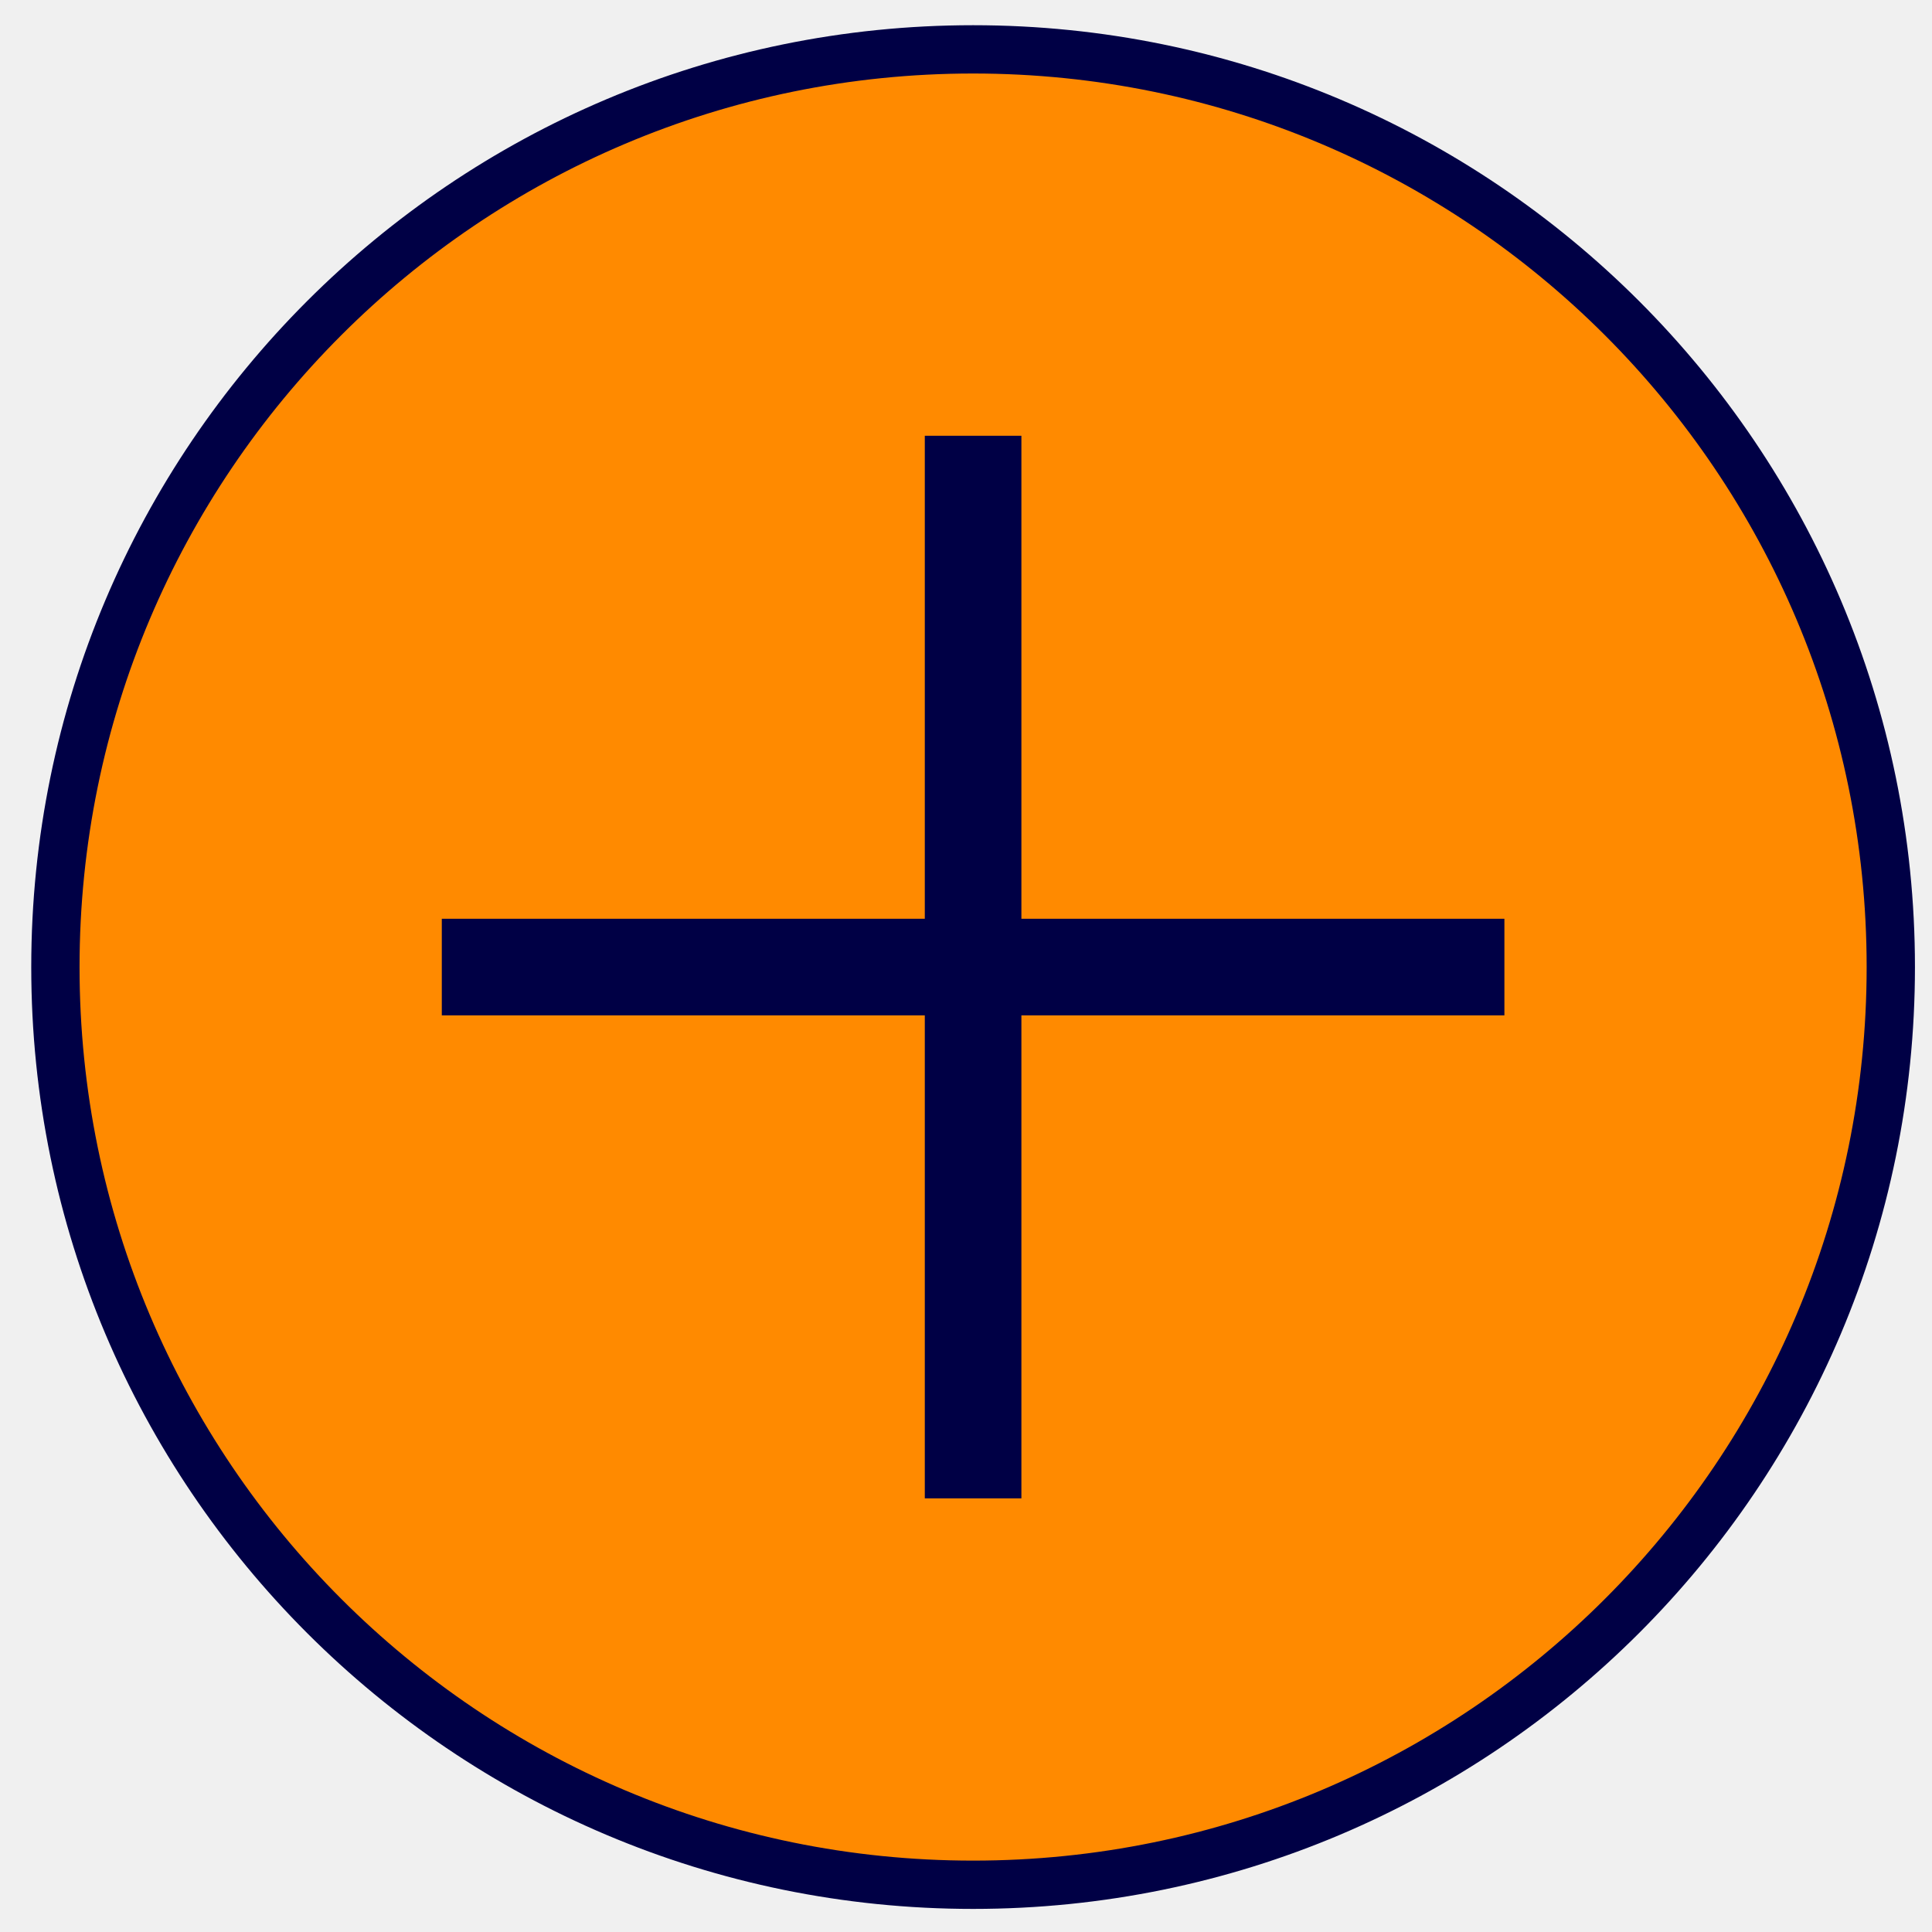
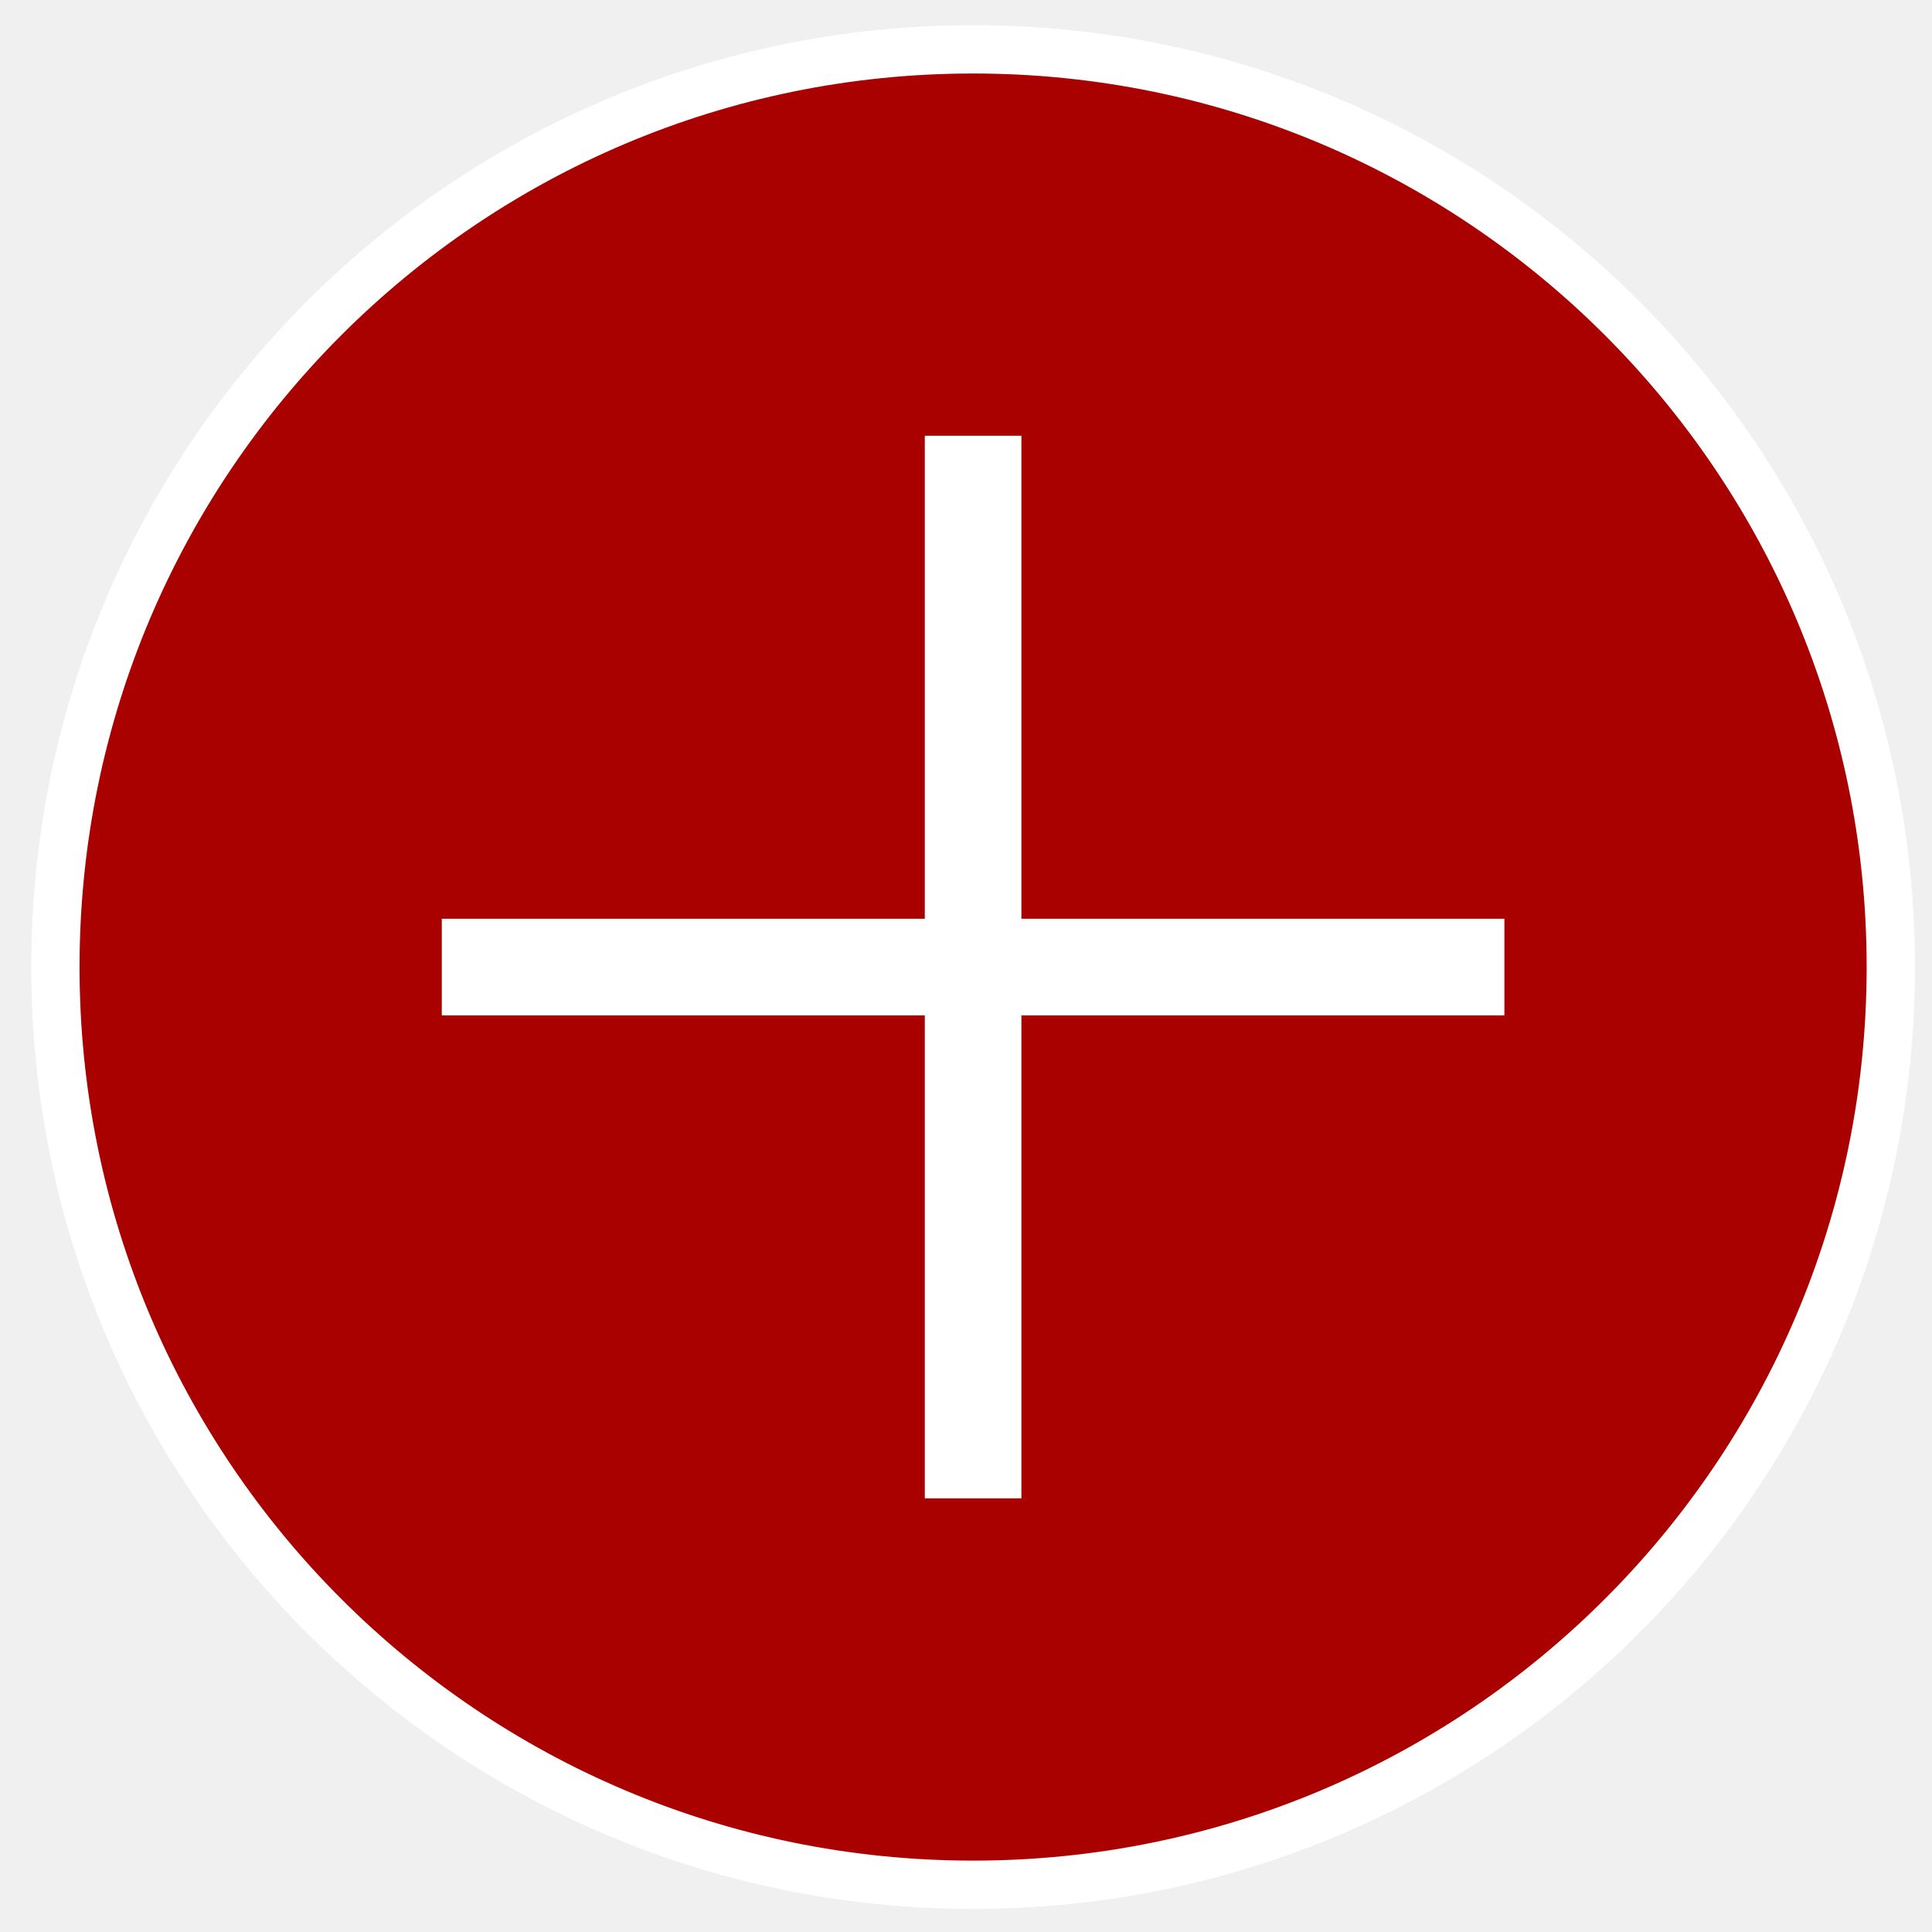
- <svg xmlns="http://www.w3.org/2000/svg" width="40" height="40" viewBox="0 0 40 40" fill="#FF8A00">
-   <circle cx="20.147" cy="20.022" r="19" stroke="#000045" />
-   <path d="M31.147 20.022L9.147 20.022" stroke="#000045" stroke-width="2" stroke-linejoin="bevel" />
-   <path d="M20.147 31.022L20.147 9.022" stroke="#000045" stroke-width="2" stroke-linejoin="bevel" />
+ <svg xmlns="http://www.w3.org/2000/svg" width="40" height="40" viewBox="0 0 40 40" fill="#a90000">
+   <circle cx="20.147" cy="20.022" r="19" stroke="#FFFFFF" />
+   <path d="M31.147 20.022L9.147 20.022" stroke="#FFFFFF" stroke-width="2" stroke-linejoin="bevel" />
+   <path d="M20.147 31.022L20.147 9.022" stroke="#FFFFFF" stroke-width="2" stroke-linejoin="bevel" />
</svg>
